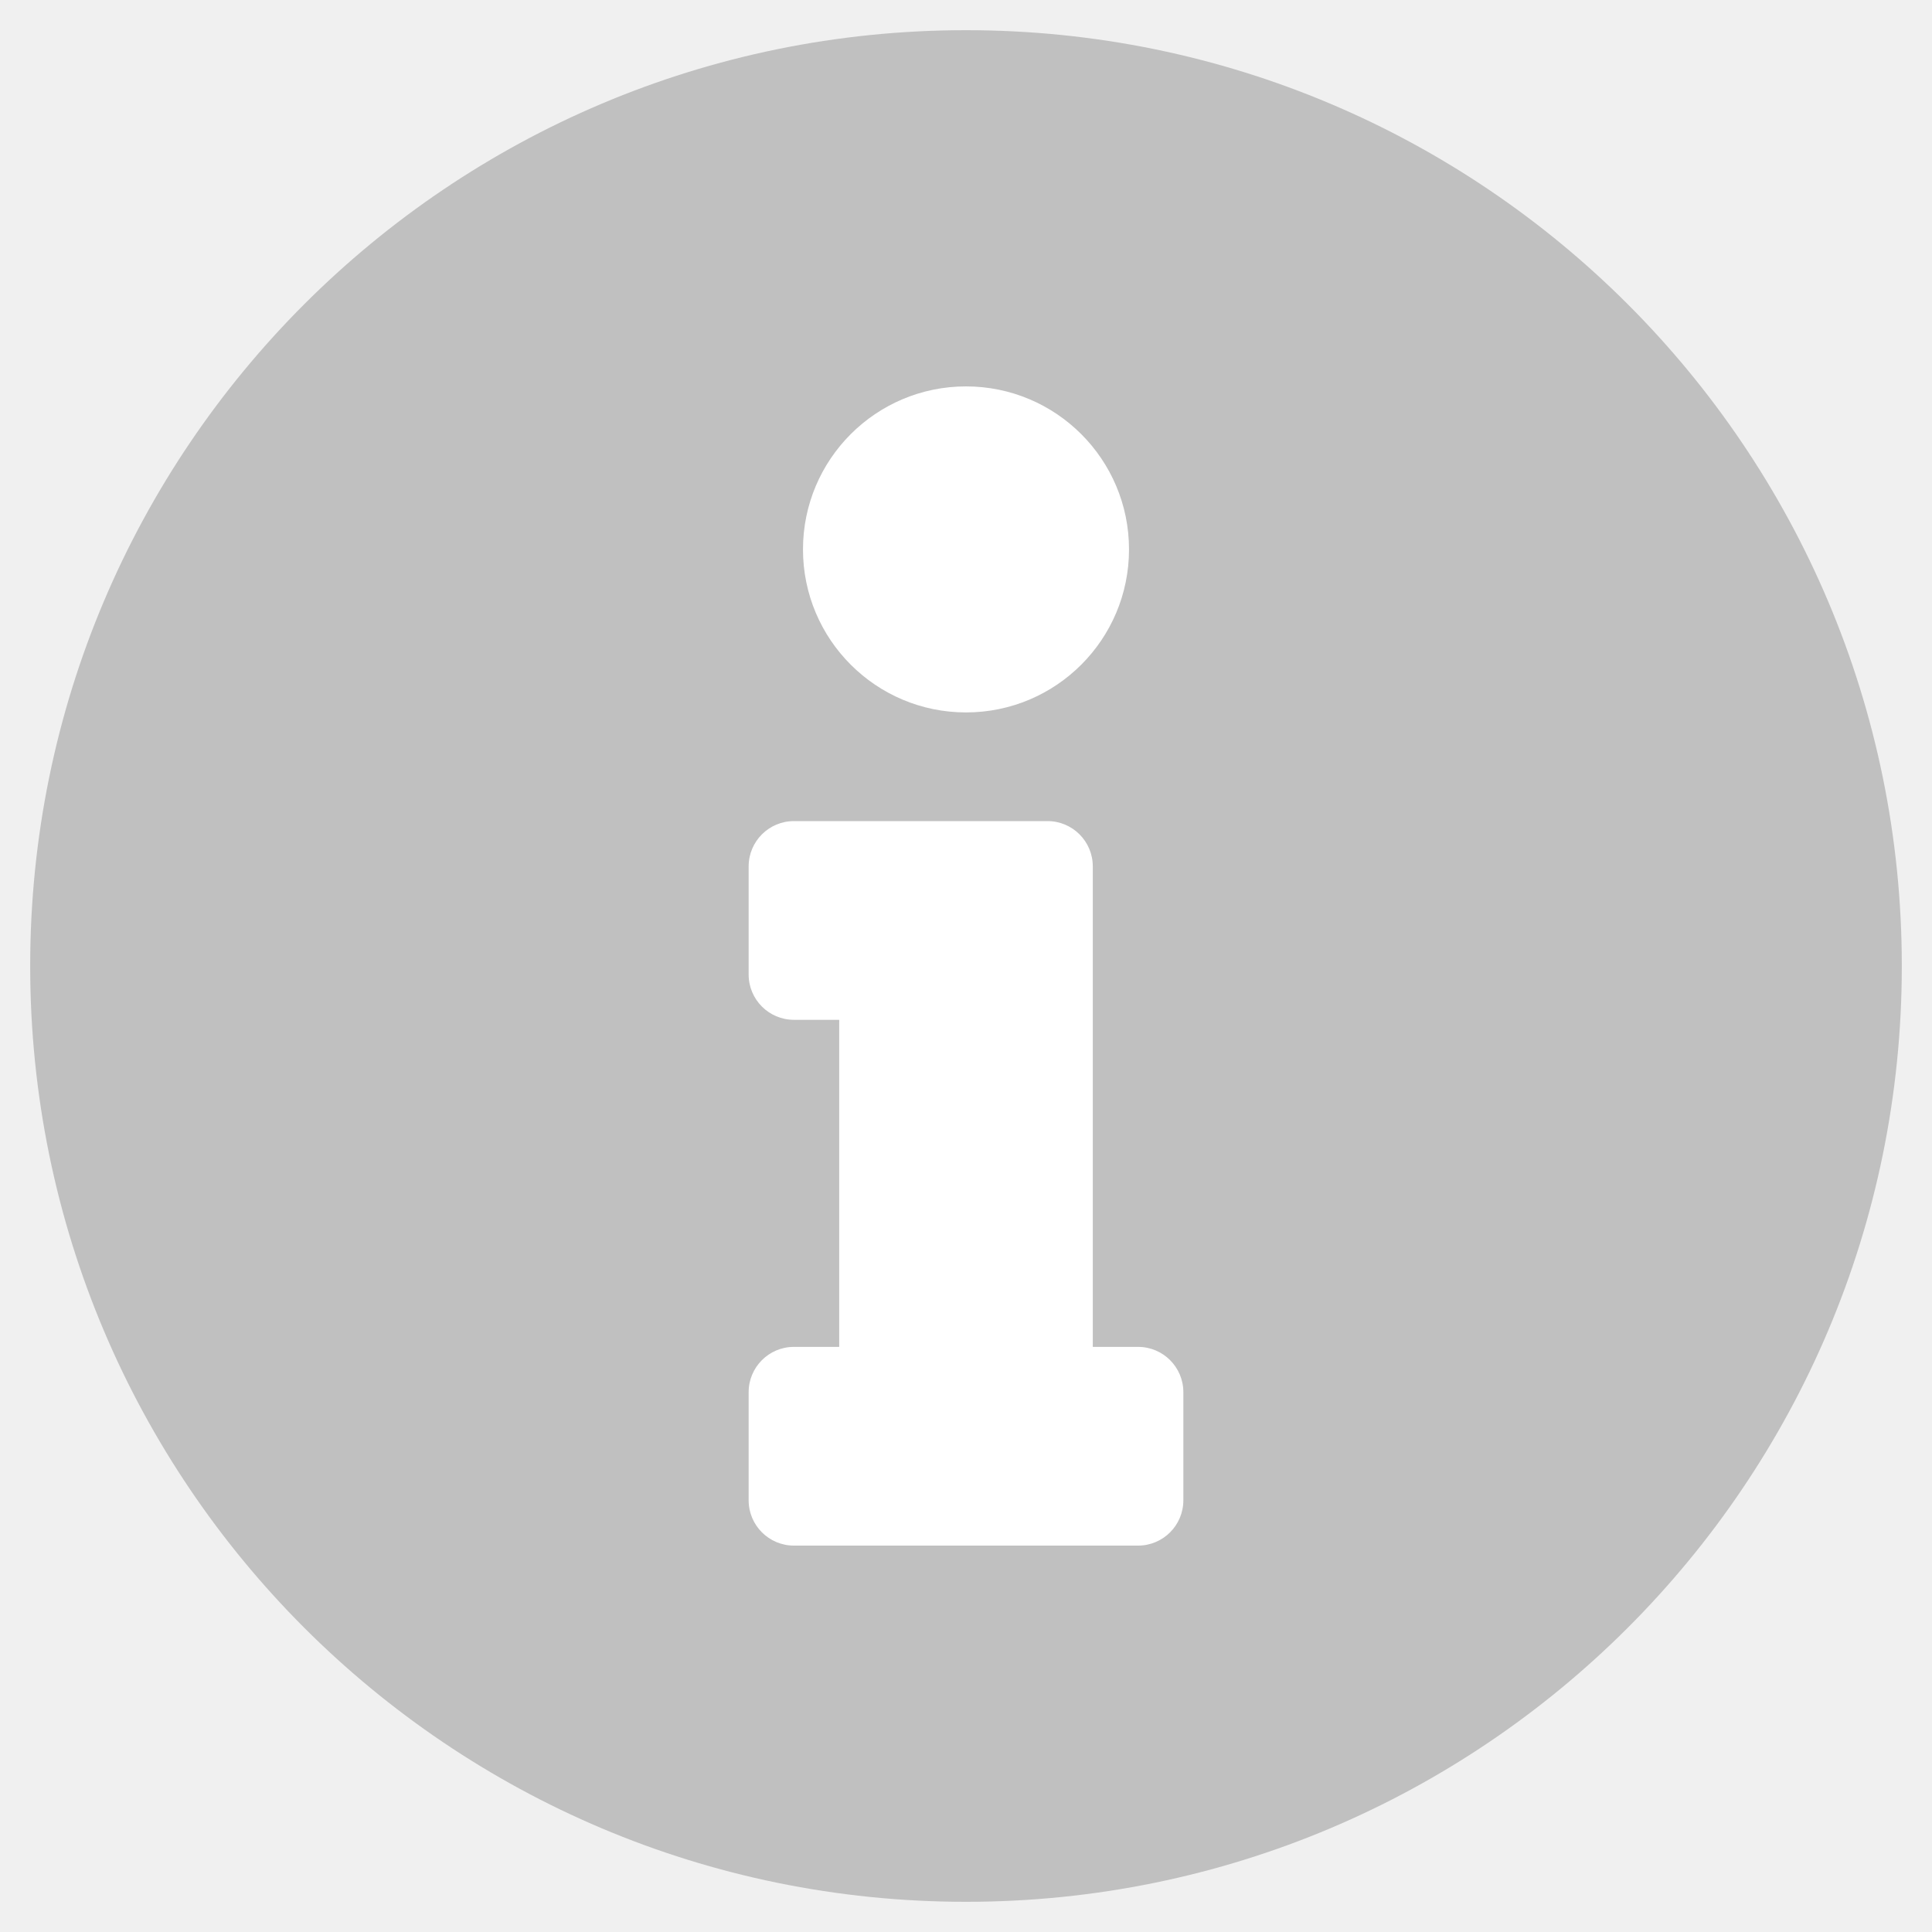
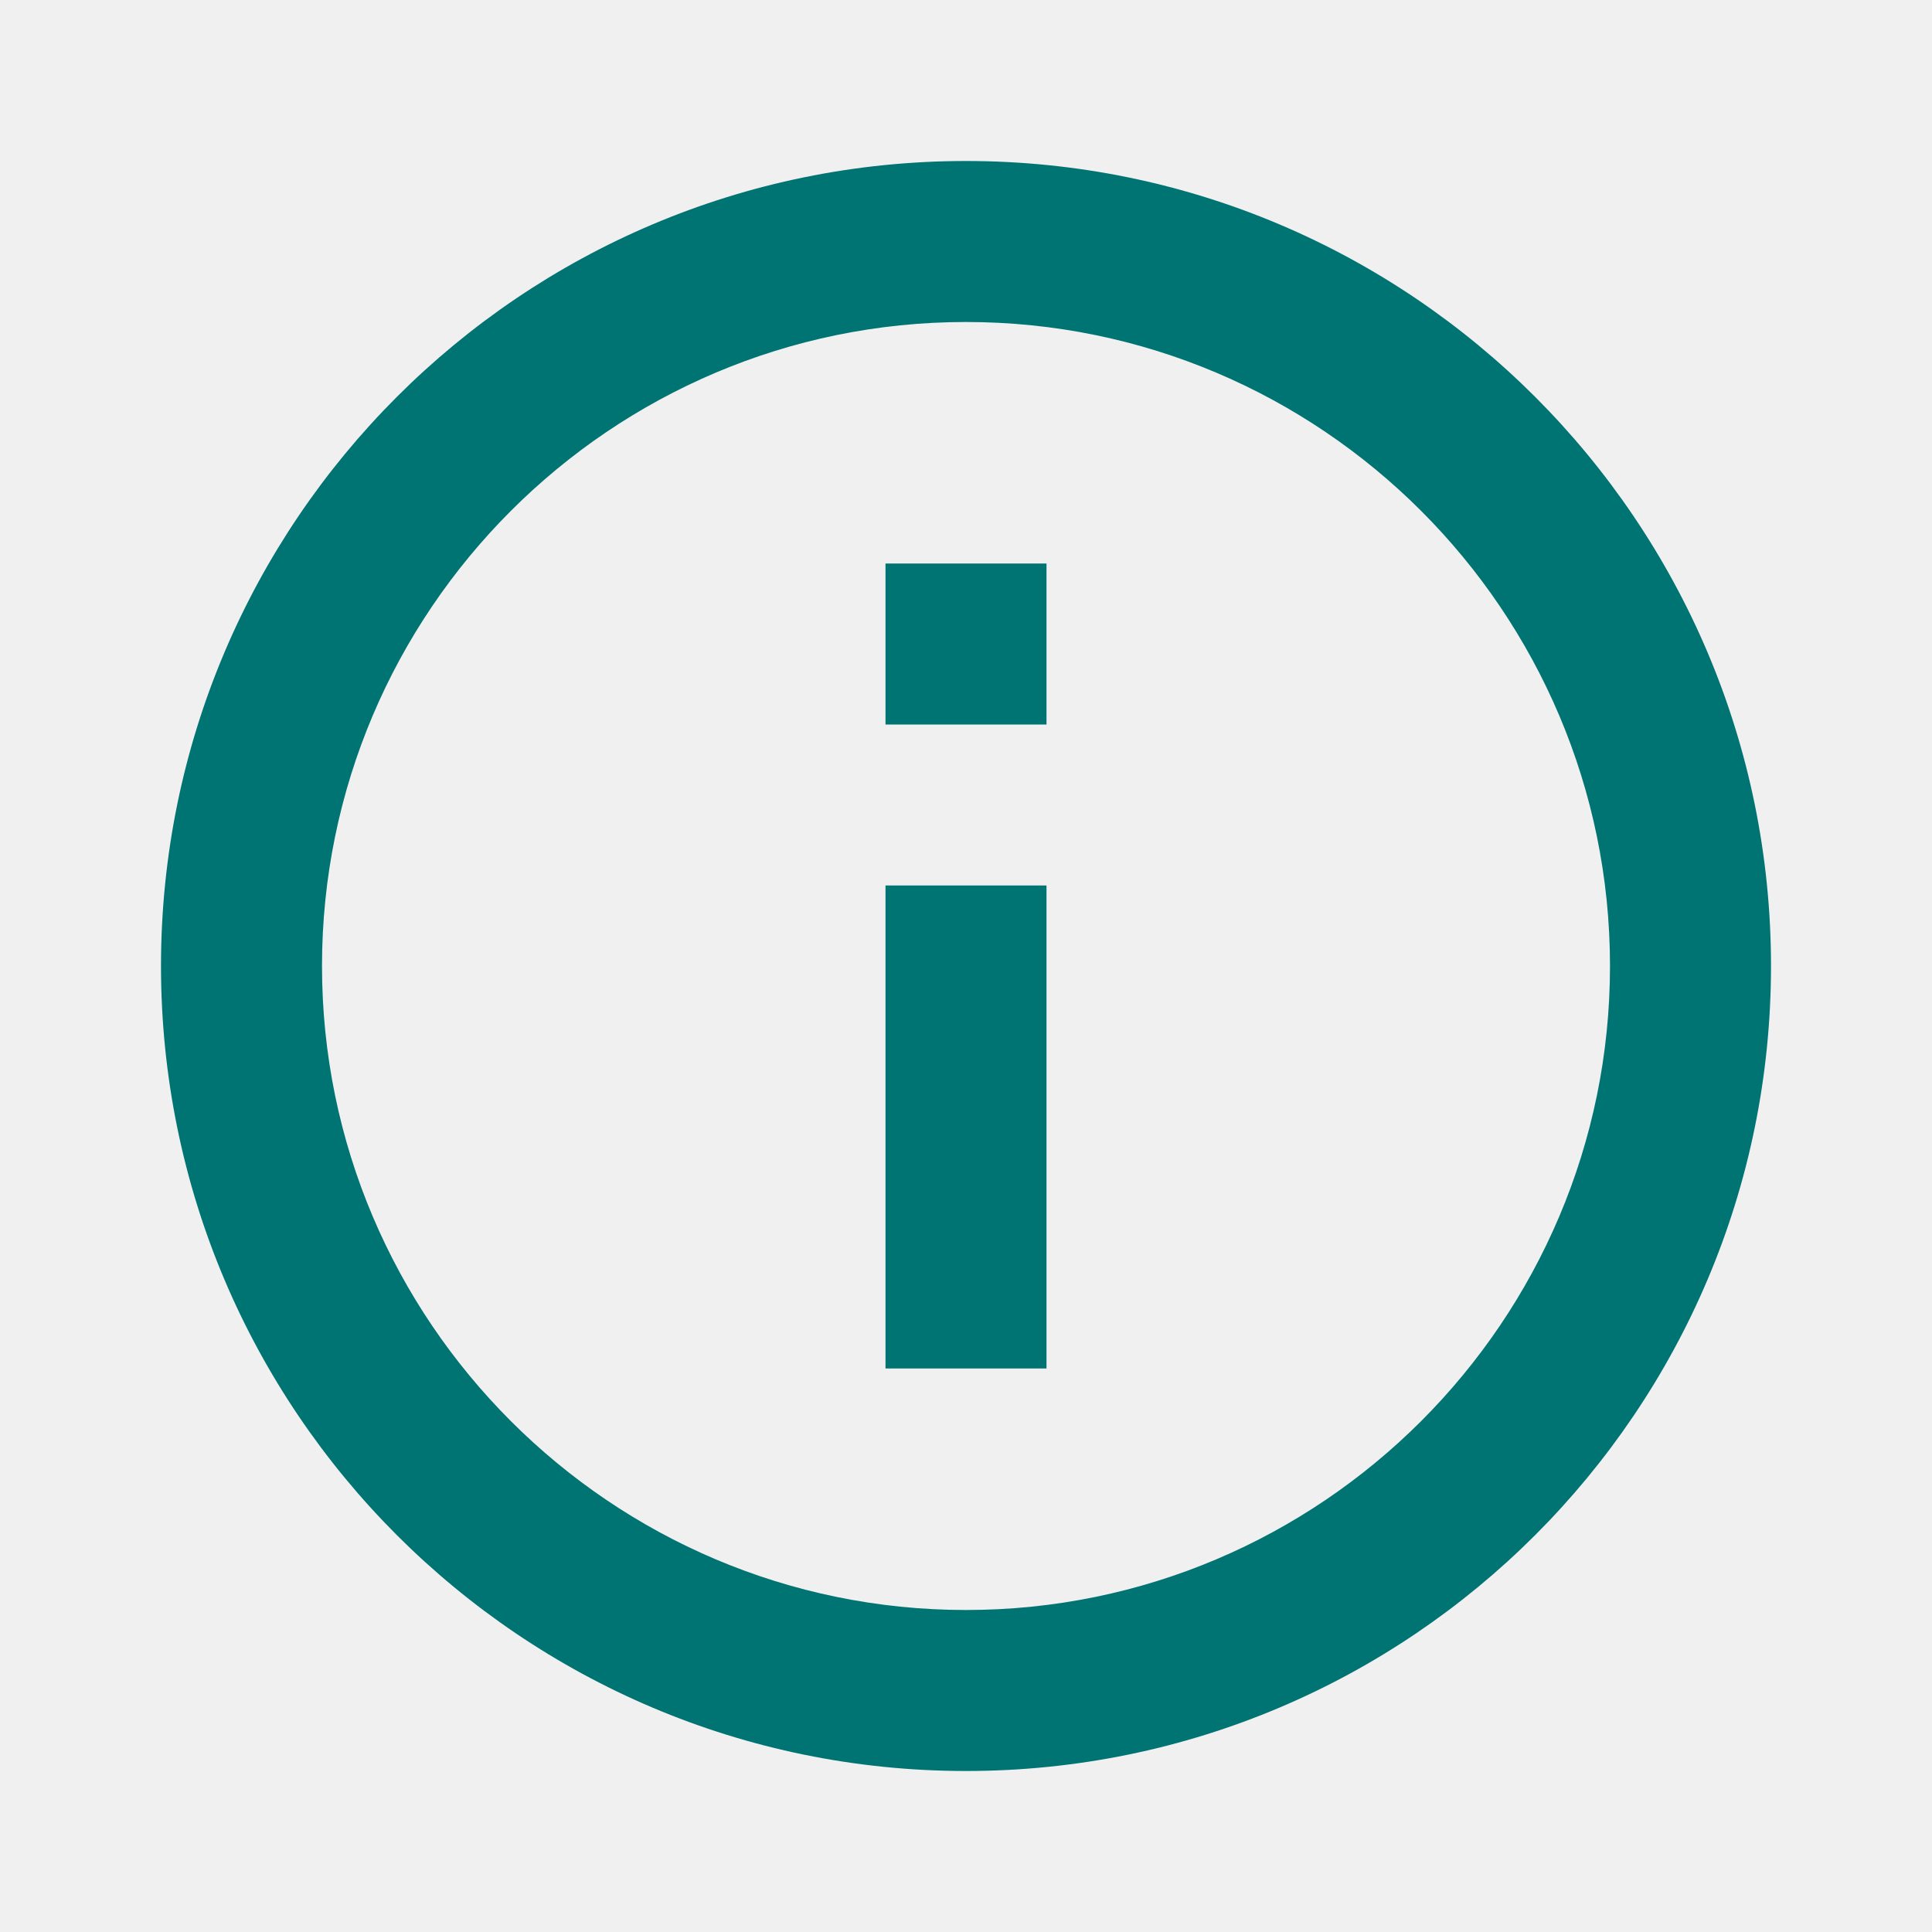
- <svg xmlns="http://www.w3.org/2000/svg" focusable="false" viewBox="0 0 512 512">
-   <path fill="#000000" opacity="0.20" d="M256 8C119 8 8 119 8 256s111 248 248 248 248-111 248-248S393 8 256 8z" />
-   <g transform="translate(255.4 256)">
-     <g transform="scale(0.6, 0.6)">
-       <path fill="white" d="M20 424.229h20V279.771H20c-11.046 0-20-8.954-20-20V212c0-11.046 8.954-20 20-20h112c11.046 0 20 8.954 20 20v212.229h20c11.046 0 20 8.954 20 20V492c0 11.046-8.954 20-20 20H20c-11.046 0-20-8.954-20-20v-47.771c0-11.046 8.954-20 20-20zM96 0C56.235 0 24 32.235 24 72s32.235 72 72 72 72-32.235 72-72S135.764 0 96 0z" transform="translate(-95 -256)" />
-     </g>
-   </g>
+ <svg xmlns="http://www.w3.org/2000/svg" width="24" height="24" viewBox="0 0 24 24" fill="none">
+   <path fill-rule="evenodd" clip-rule="evenodd" d="M2 12C2 6.48 6.48 2 12 2C17.52 2 22 6.48 22 12C22 17.52 17.52 22 12 22C6.48 22 2 17.52 2 12ZM13 11V17H11V11H13ZM12 20C7.59 20 4 16.41 4 12C4 7.59 7.59 4 12 4C16.41 4 20 7.59 20 12C20 16.41 16.41 20 12 20ZM13 7V9H11V7H13Z" fill="#007373" fill-opacity="1" />
</svg>
